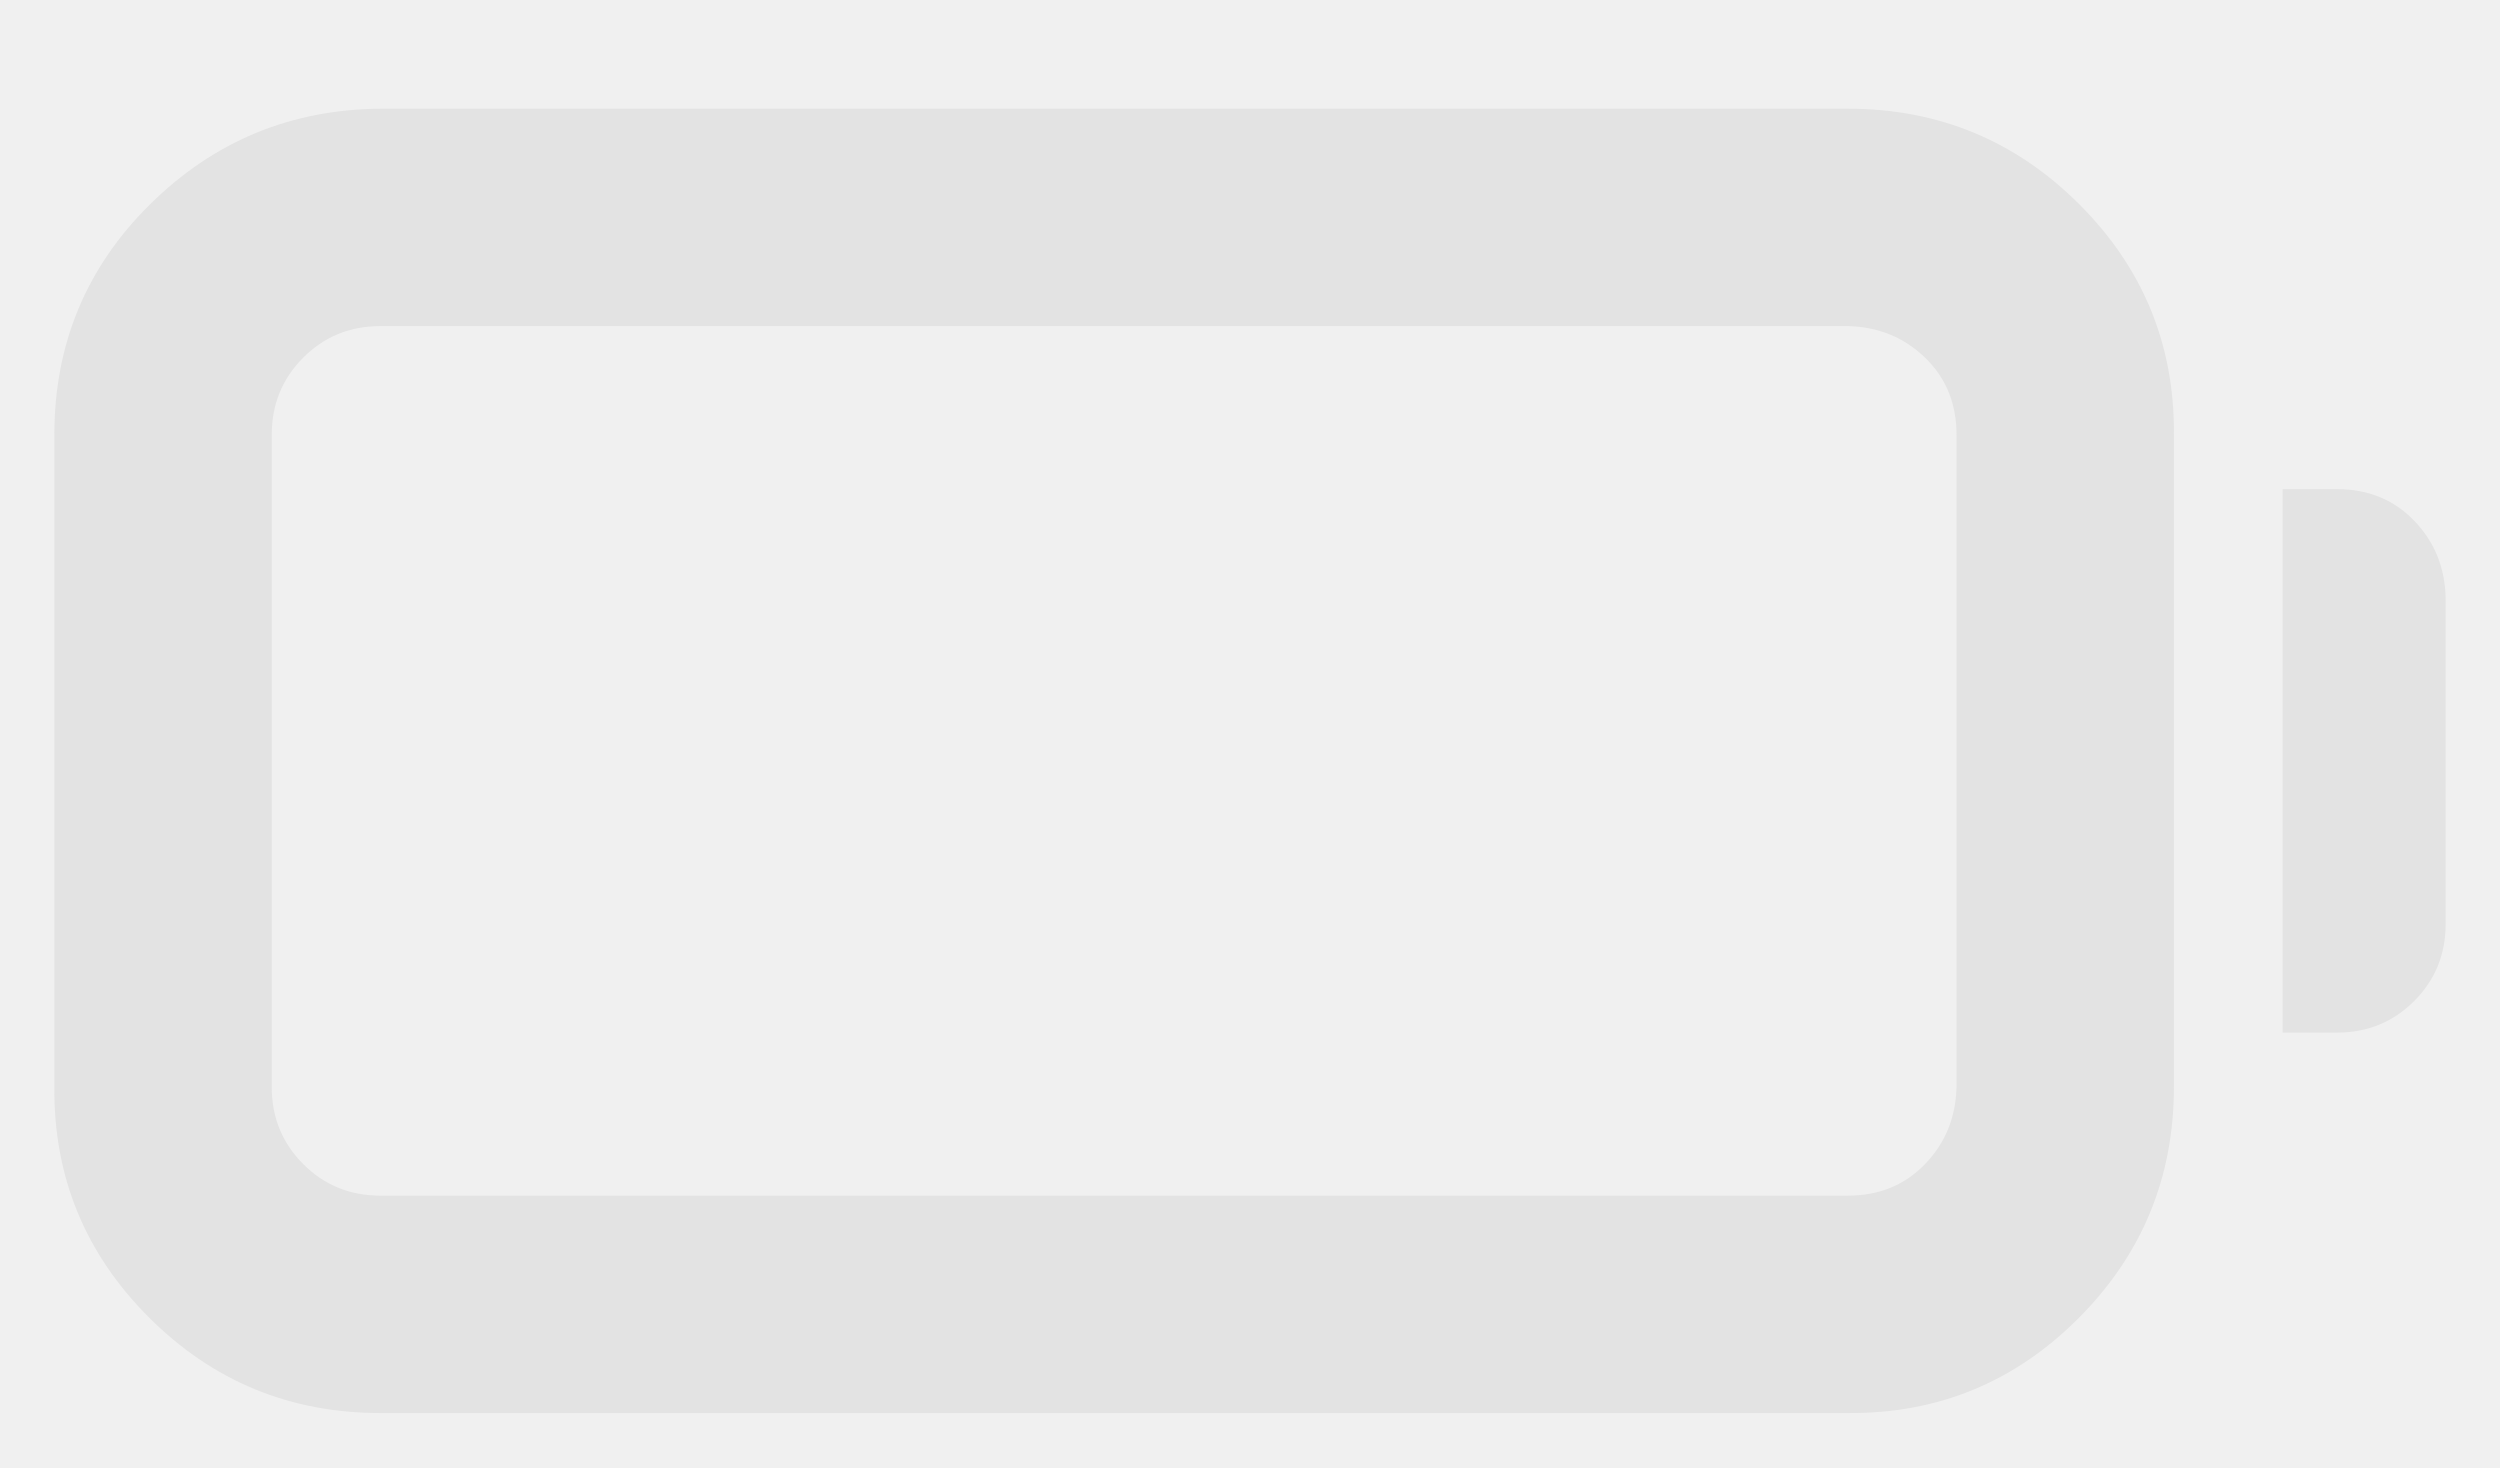
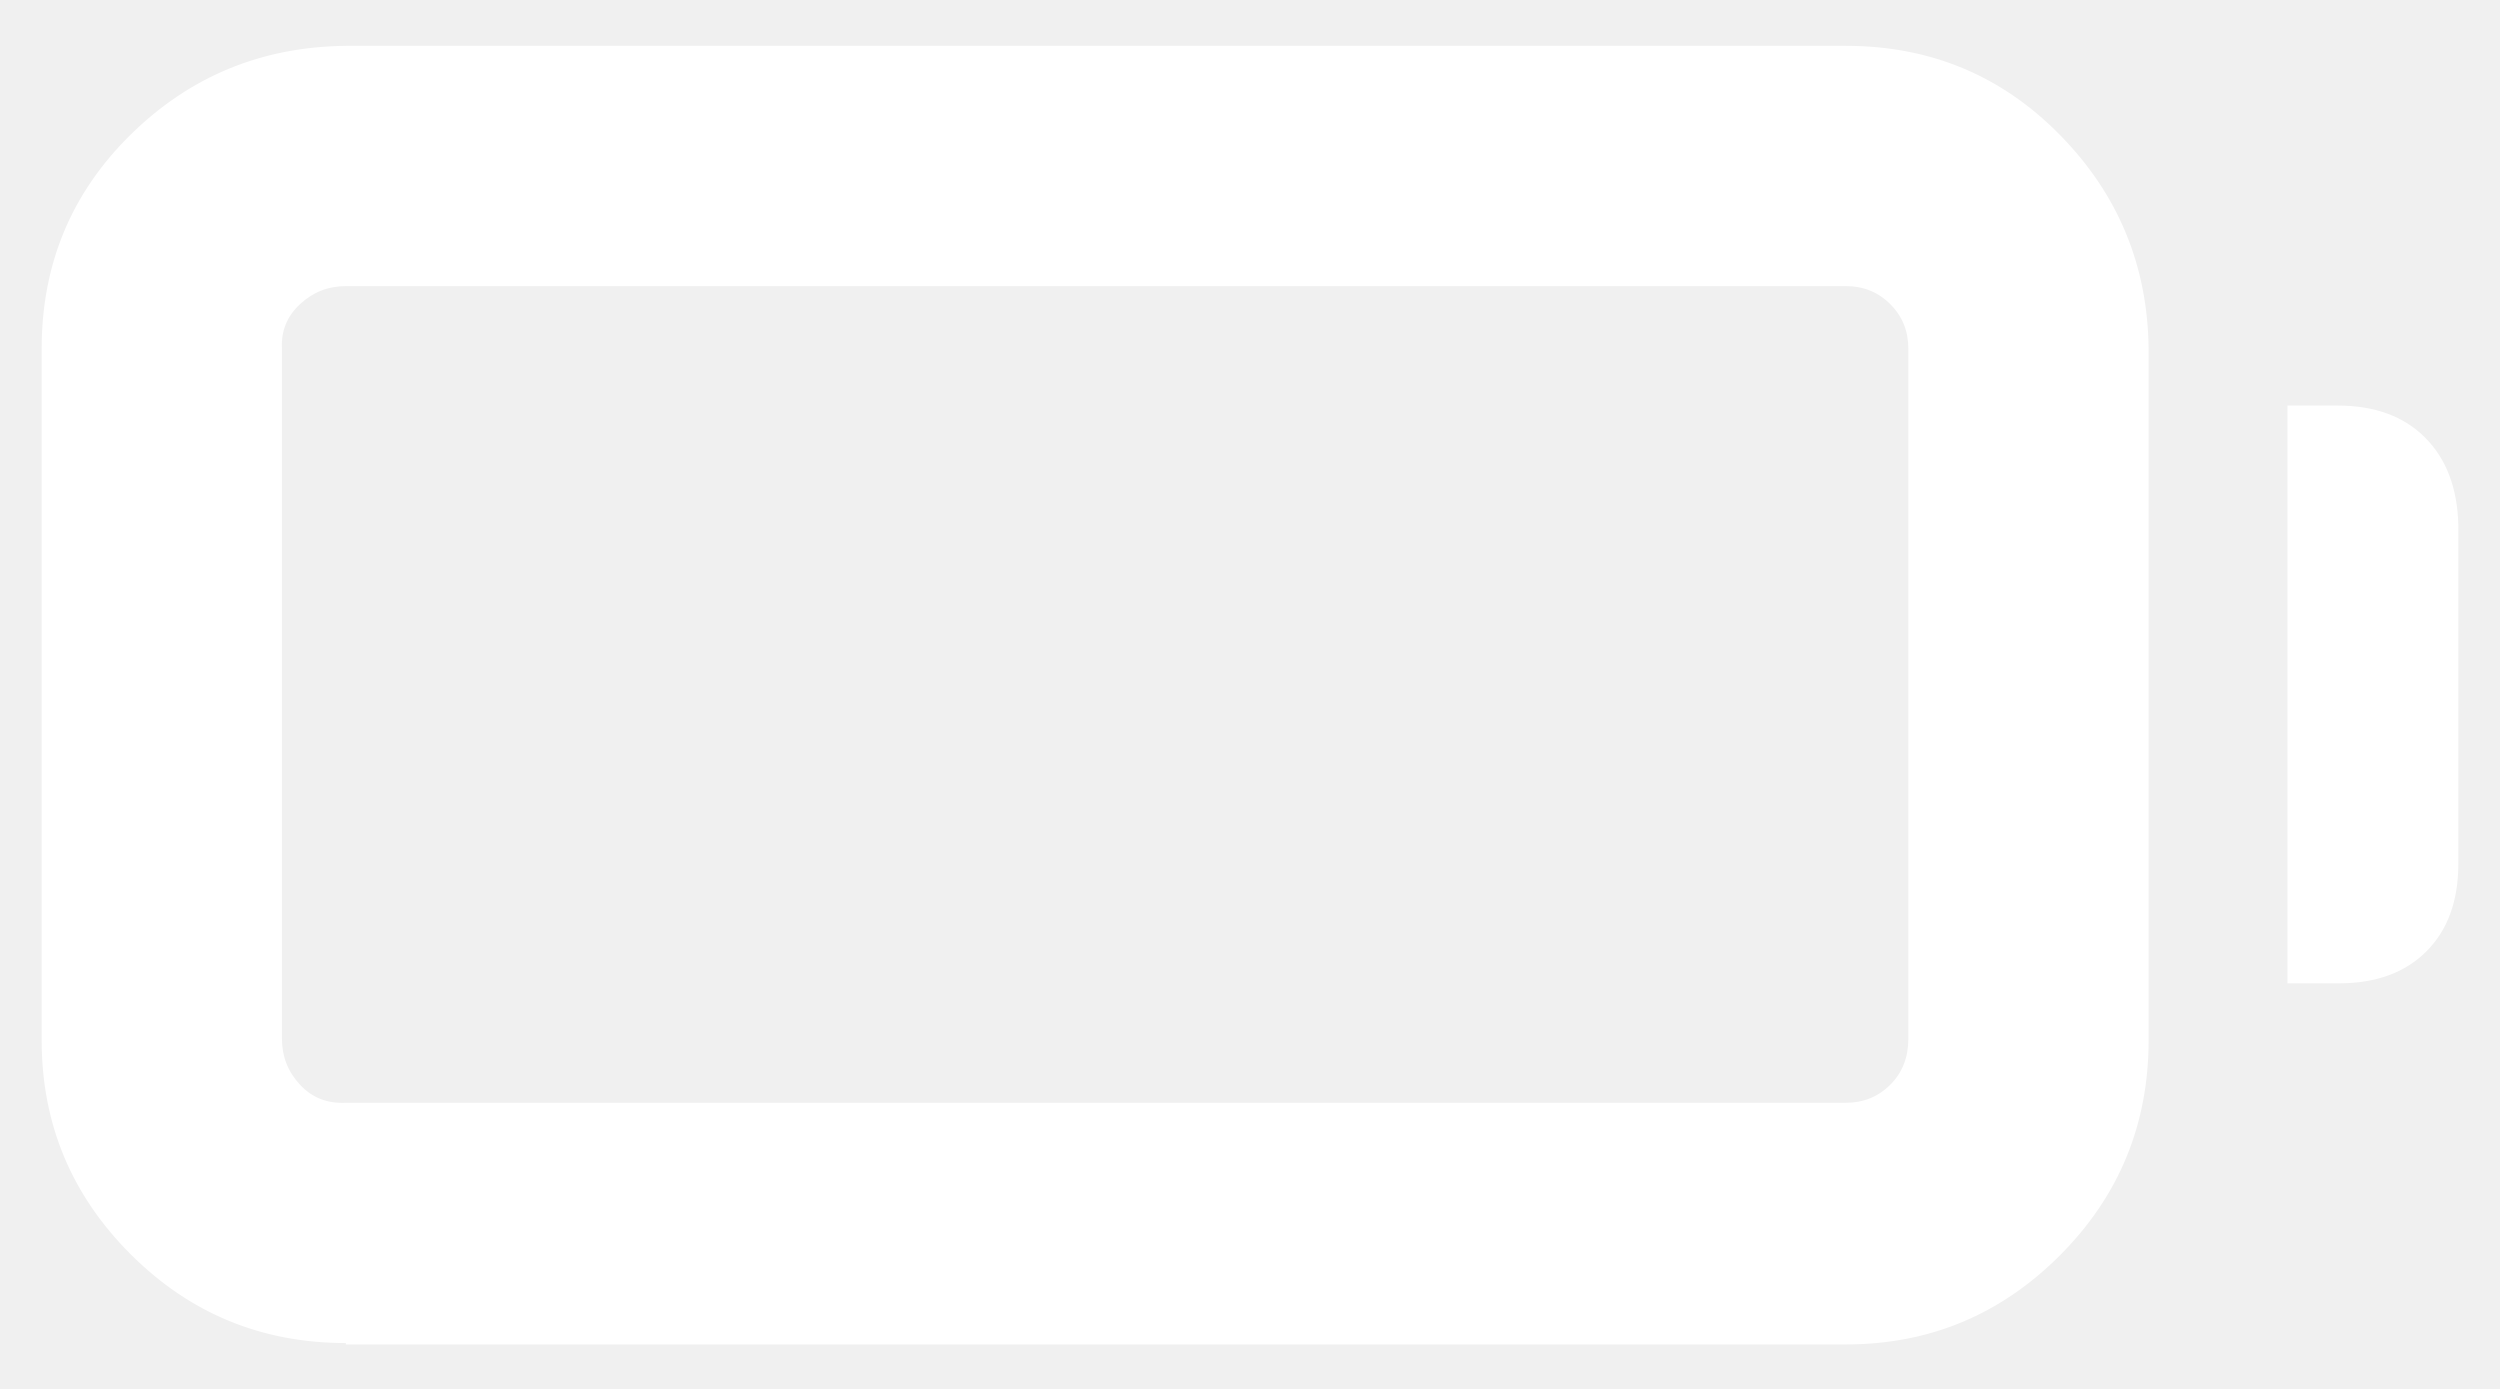
- <svg xmlns="http://www.w3.org/2000/svg" viewBox="0.5 5.0 23.0 13.5" height="13.5" width="23.0" fill="#e3e3e3">
-   <path d="M4,18q-1.25,0-2.13-0.88T1,15V9Q1,7.75 1.88,6.88T4,6H17.5q1.25,0 2.13,0.88T20.5,9v6q0,1.25-0.88,2.13T17.5,18H4Zm0-2H17.5q0.43,0 0.71-0.29T18.5,15V9q0-0.43-0.29-0.71T17.5,8H4Q3.58,8 3.29,8.29T3,9v6q0,0.42 0.29,0.71T4,16Zm17.5-1.5v-5H22q0.43,0 0.71,0.29T23,10.5v3q0,0.42-0.29,0.71T22,14.5H21.5ZM3,16q0,0 0-0.29T3,15V9Q3,8.57 3,8.29T3,8Q3,8 3,8.29T3,9v6q0,0.42 0,0.71T3,16Z" />
+ <svg xmlns="http://www.w3.org/2000/svg" viewBox="1.5 5.0 18.0 10.0" width="18.0" height="10.0" fill="#ffffff">
+   <path d="M3.99,14.67q-0.91,0-1.55-0.64T1.8,12.49V7.51q0-0.91 0.64-1.54T3.99,5.33H14.79q0.91,0 1.54,0.64t0.64,1.54v4.98q0,0.91-0.64,1.55t-1.54,0.64H3.99Zm0-1.73h10.8q0.19,0 0.32-0.13t0.13-0.33V7.51q0-0.19-0.13-0.32T14.79,7.06H3.99q-0.19,0-0.33,0.13T3.53,7.51v4.97q0,0.19 0.13,0.33t0.33,0.13Zm13.98-0.86V7.92h0.36q0.4,0 0.63,0.23T19.2,8.78v2.44q0,0.4-0.23,0.63t-0.63,0.23H17.97Z" />
</svg>
